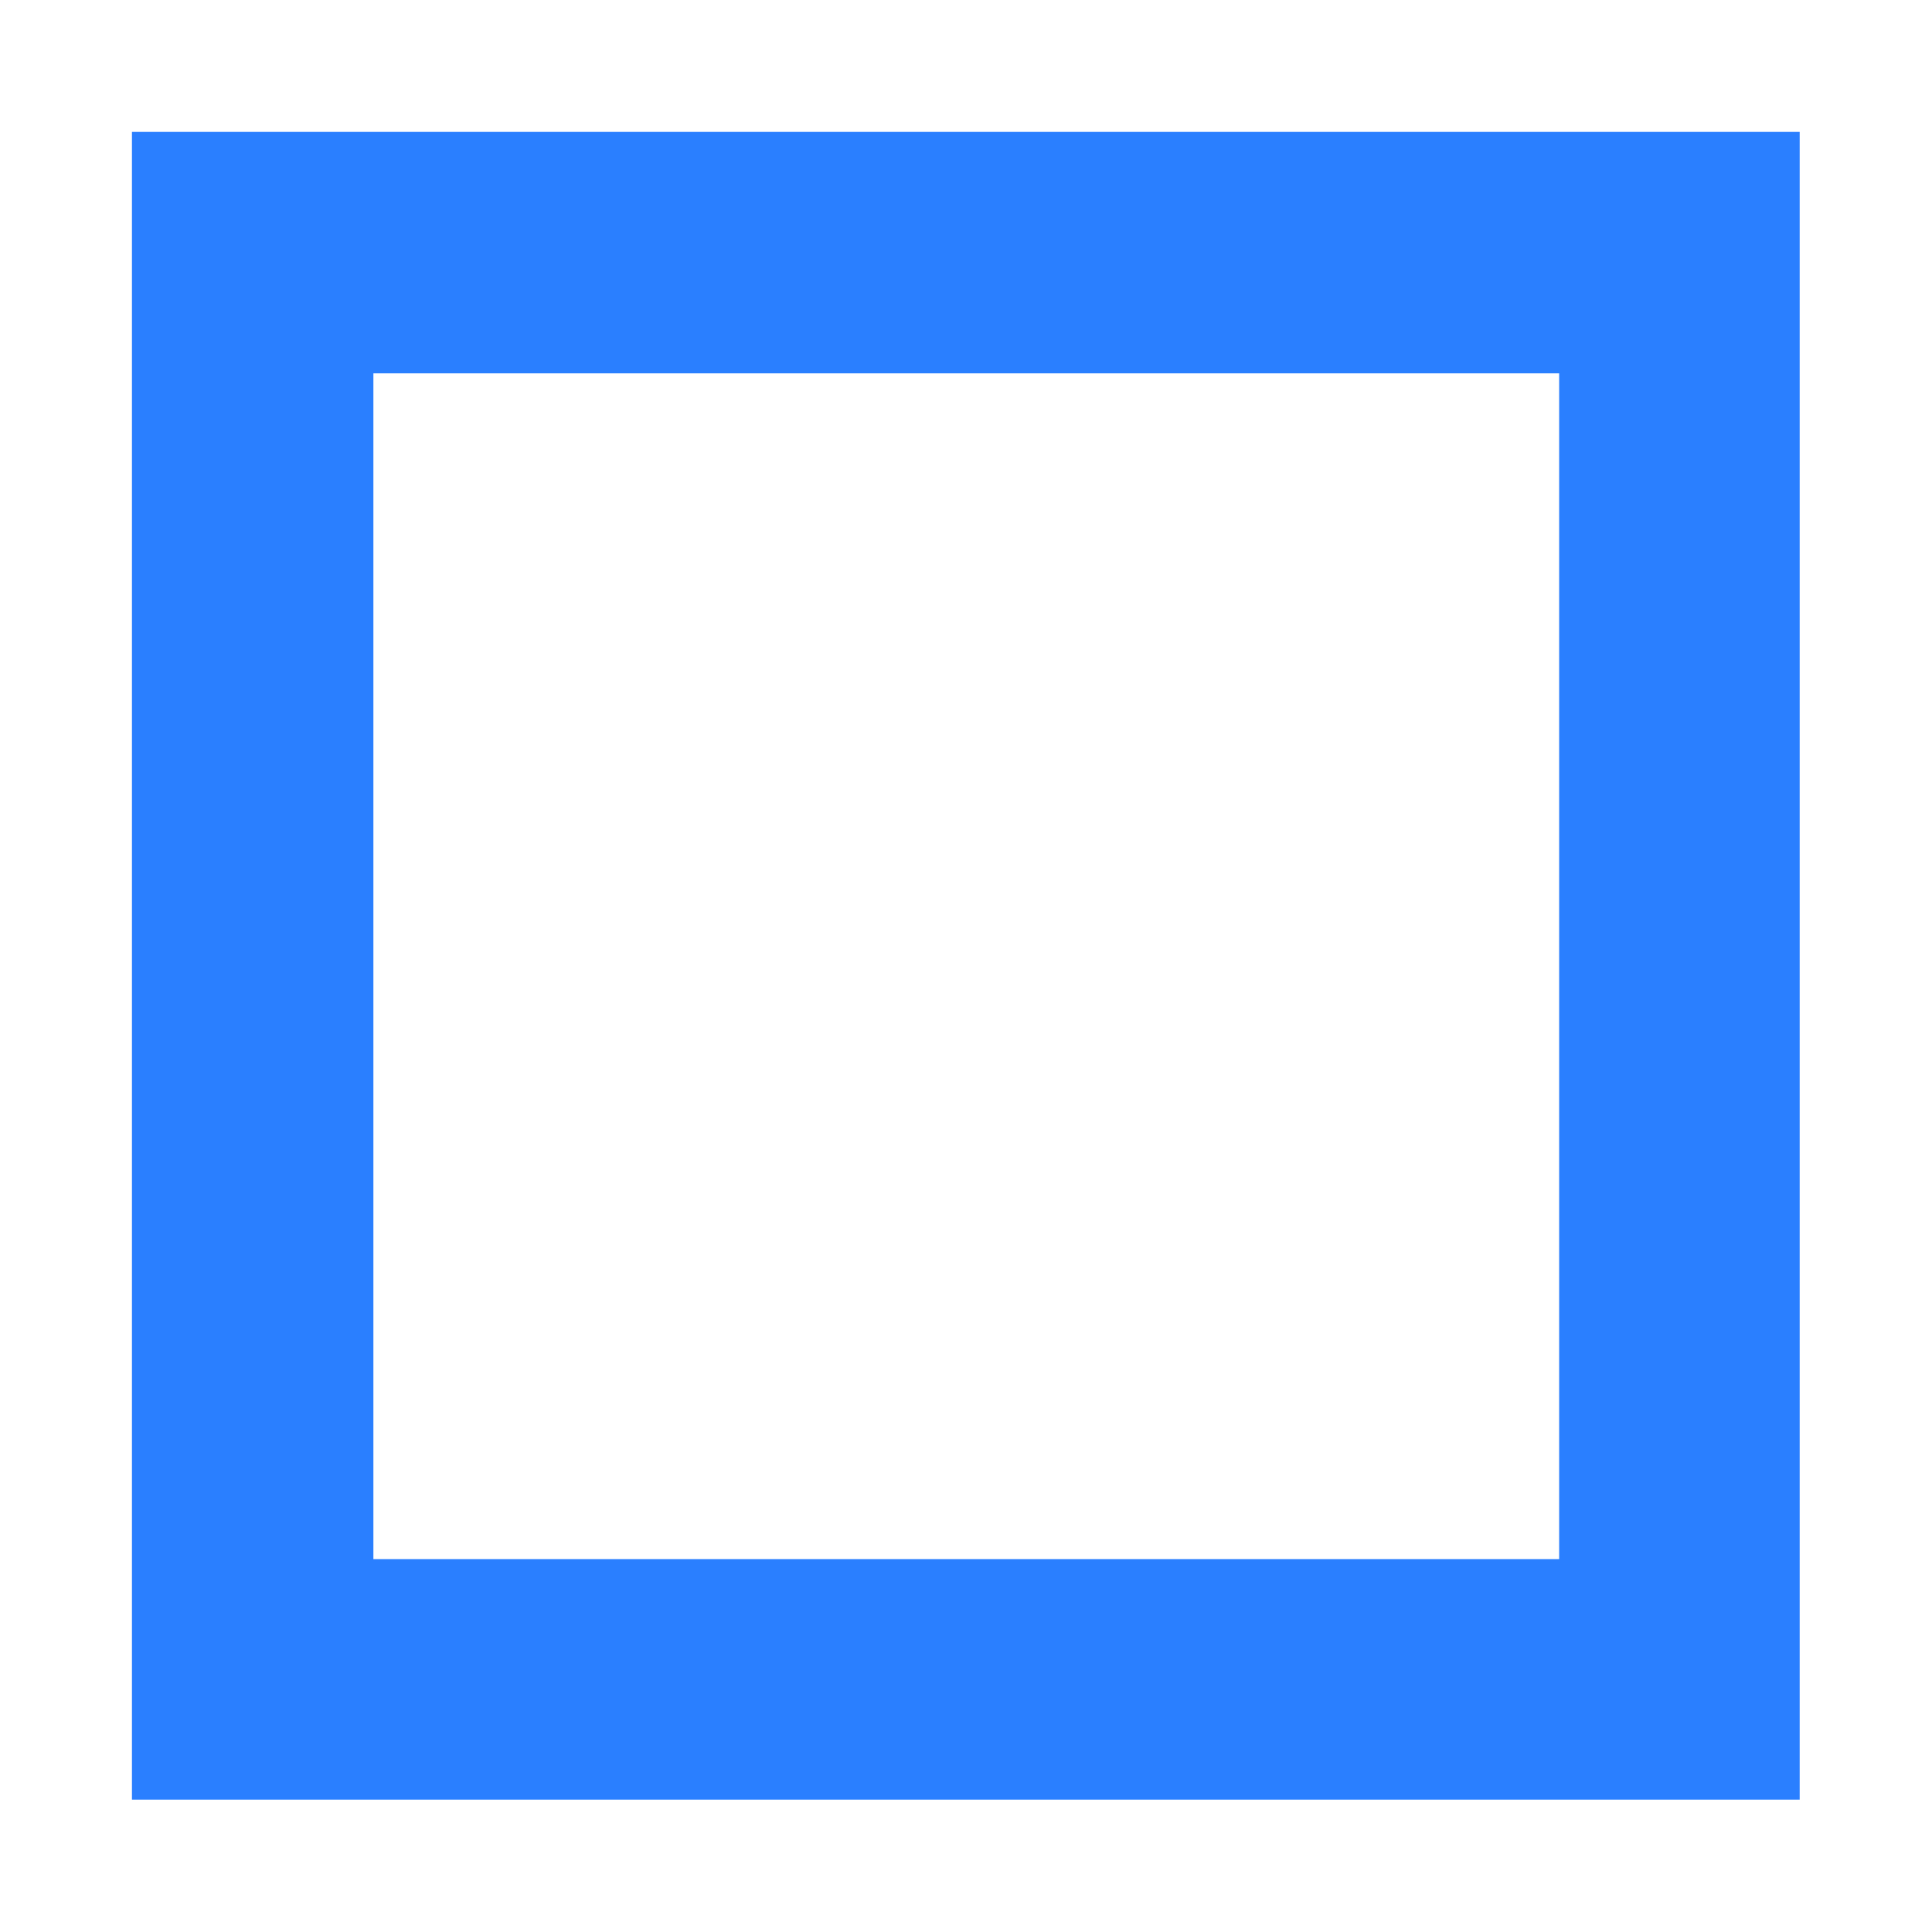
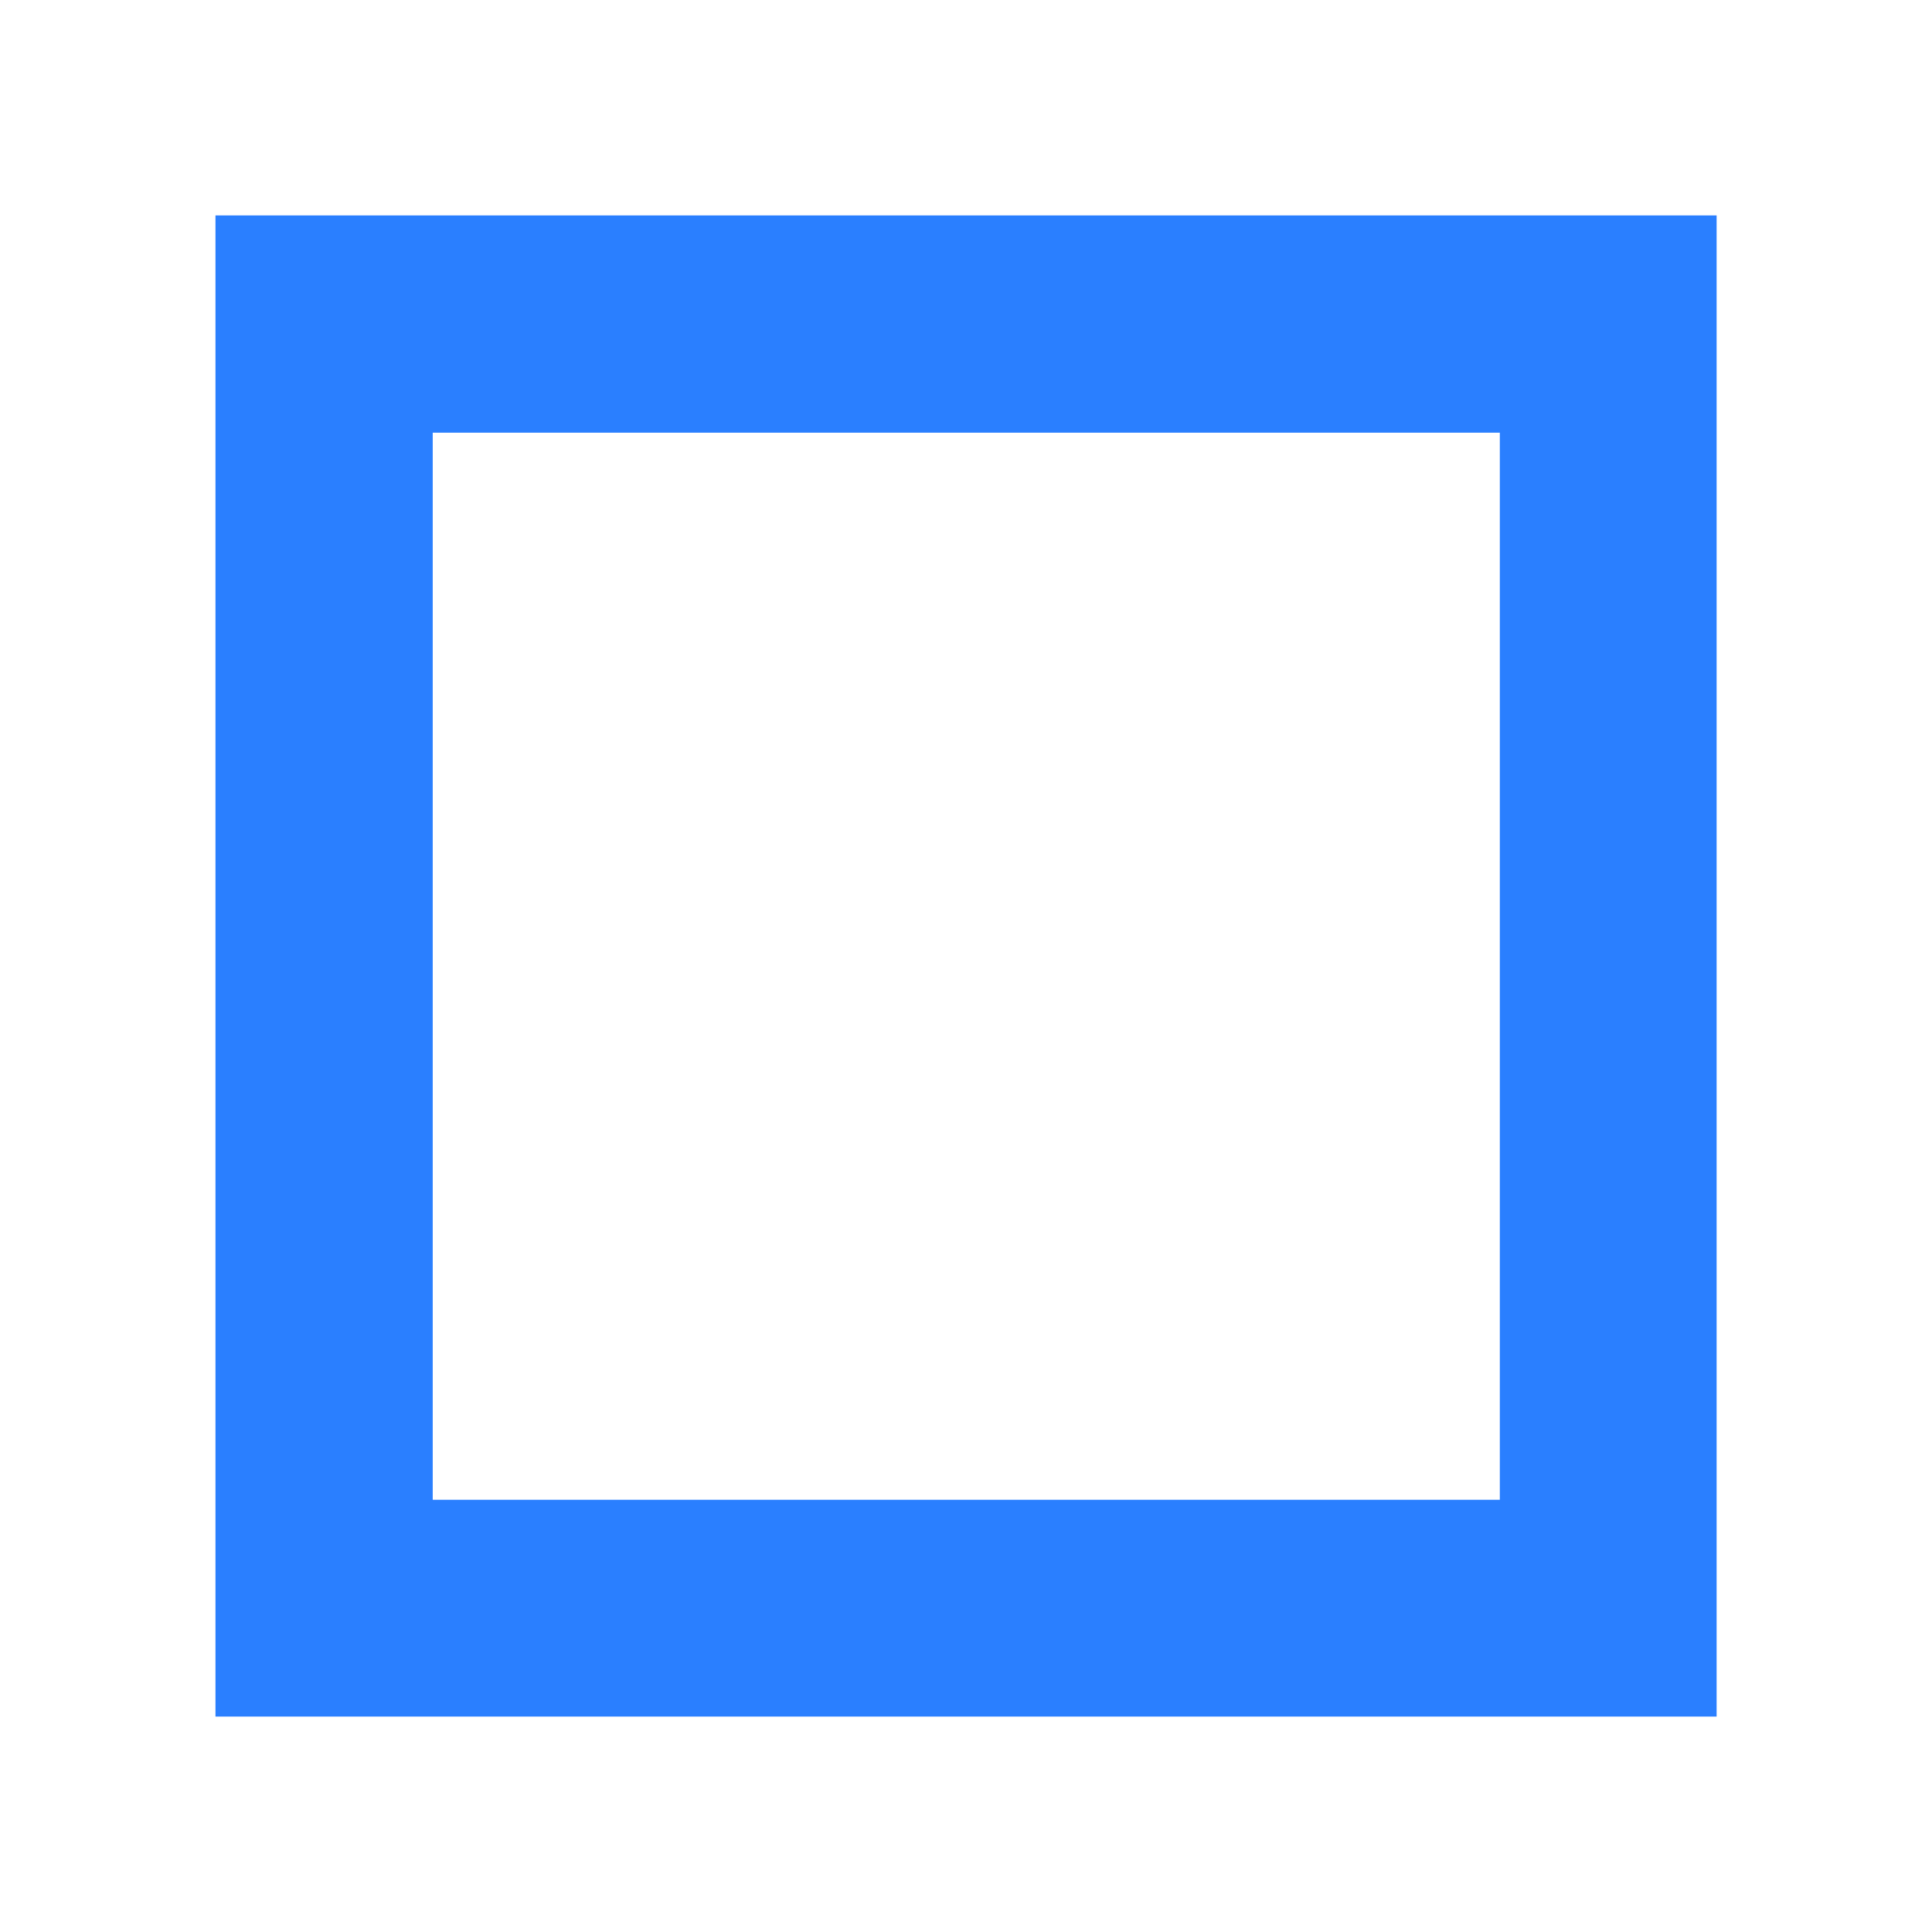
<svg xmlns="http://www.w3.org/2000/svg" width="100%" height="100%" viewBox="0 0 4.233 4.233" version="1.1" id="svg1">
  <defs id="defs1" />
  <g id="layer1" transform="translate(1e-4)">
-     <path d="M 0.289,0.289 V 3.943 H 3.943 V 0.289 Z m 0.529,0.529 H 3.416 V 3.416 H 0.818 Z" style="fill:#2a7fff;stroke-width:0.863" id="path1" />
+     <path d="M 0.472,0.472 V 3.761 H 3.761 V 0.472 Z M 0.948,0.948 H 3.286 V 3.286 H 0.948 Z" style="fill:#2a7fff;stroke-width:0.777" id="path1" />
  </g>
</svg>
